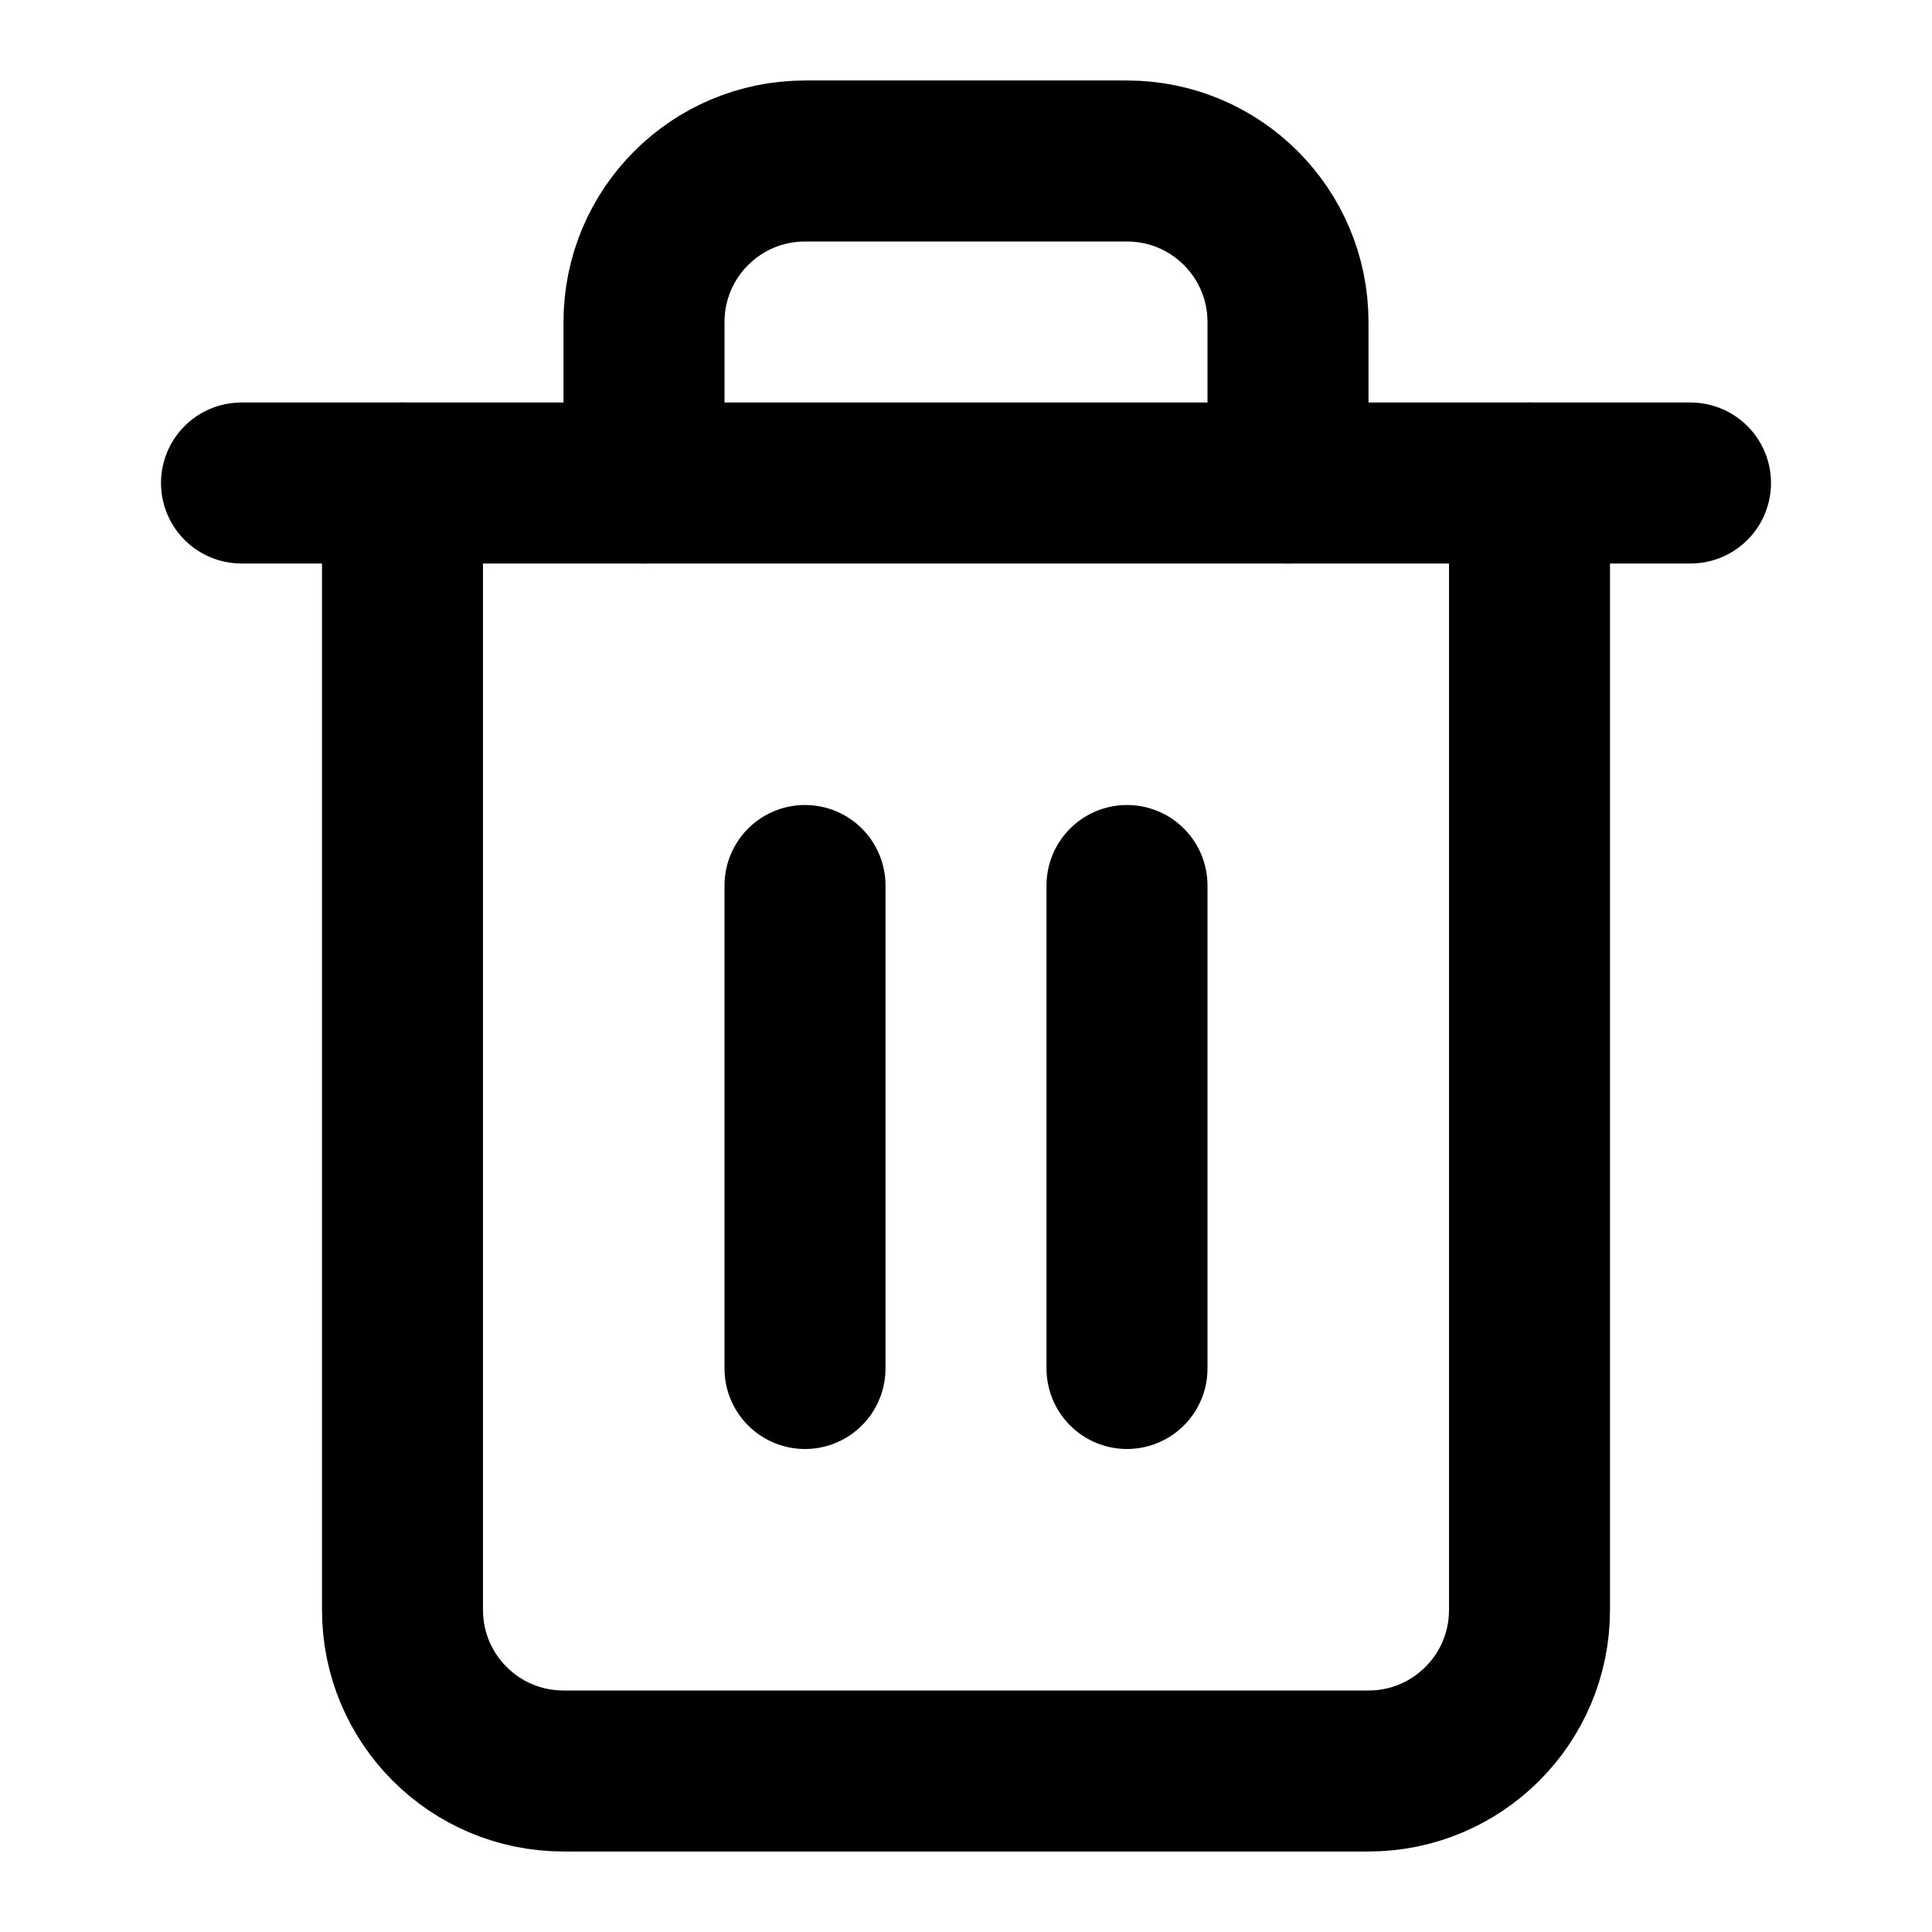
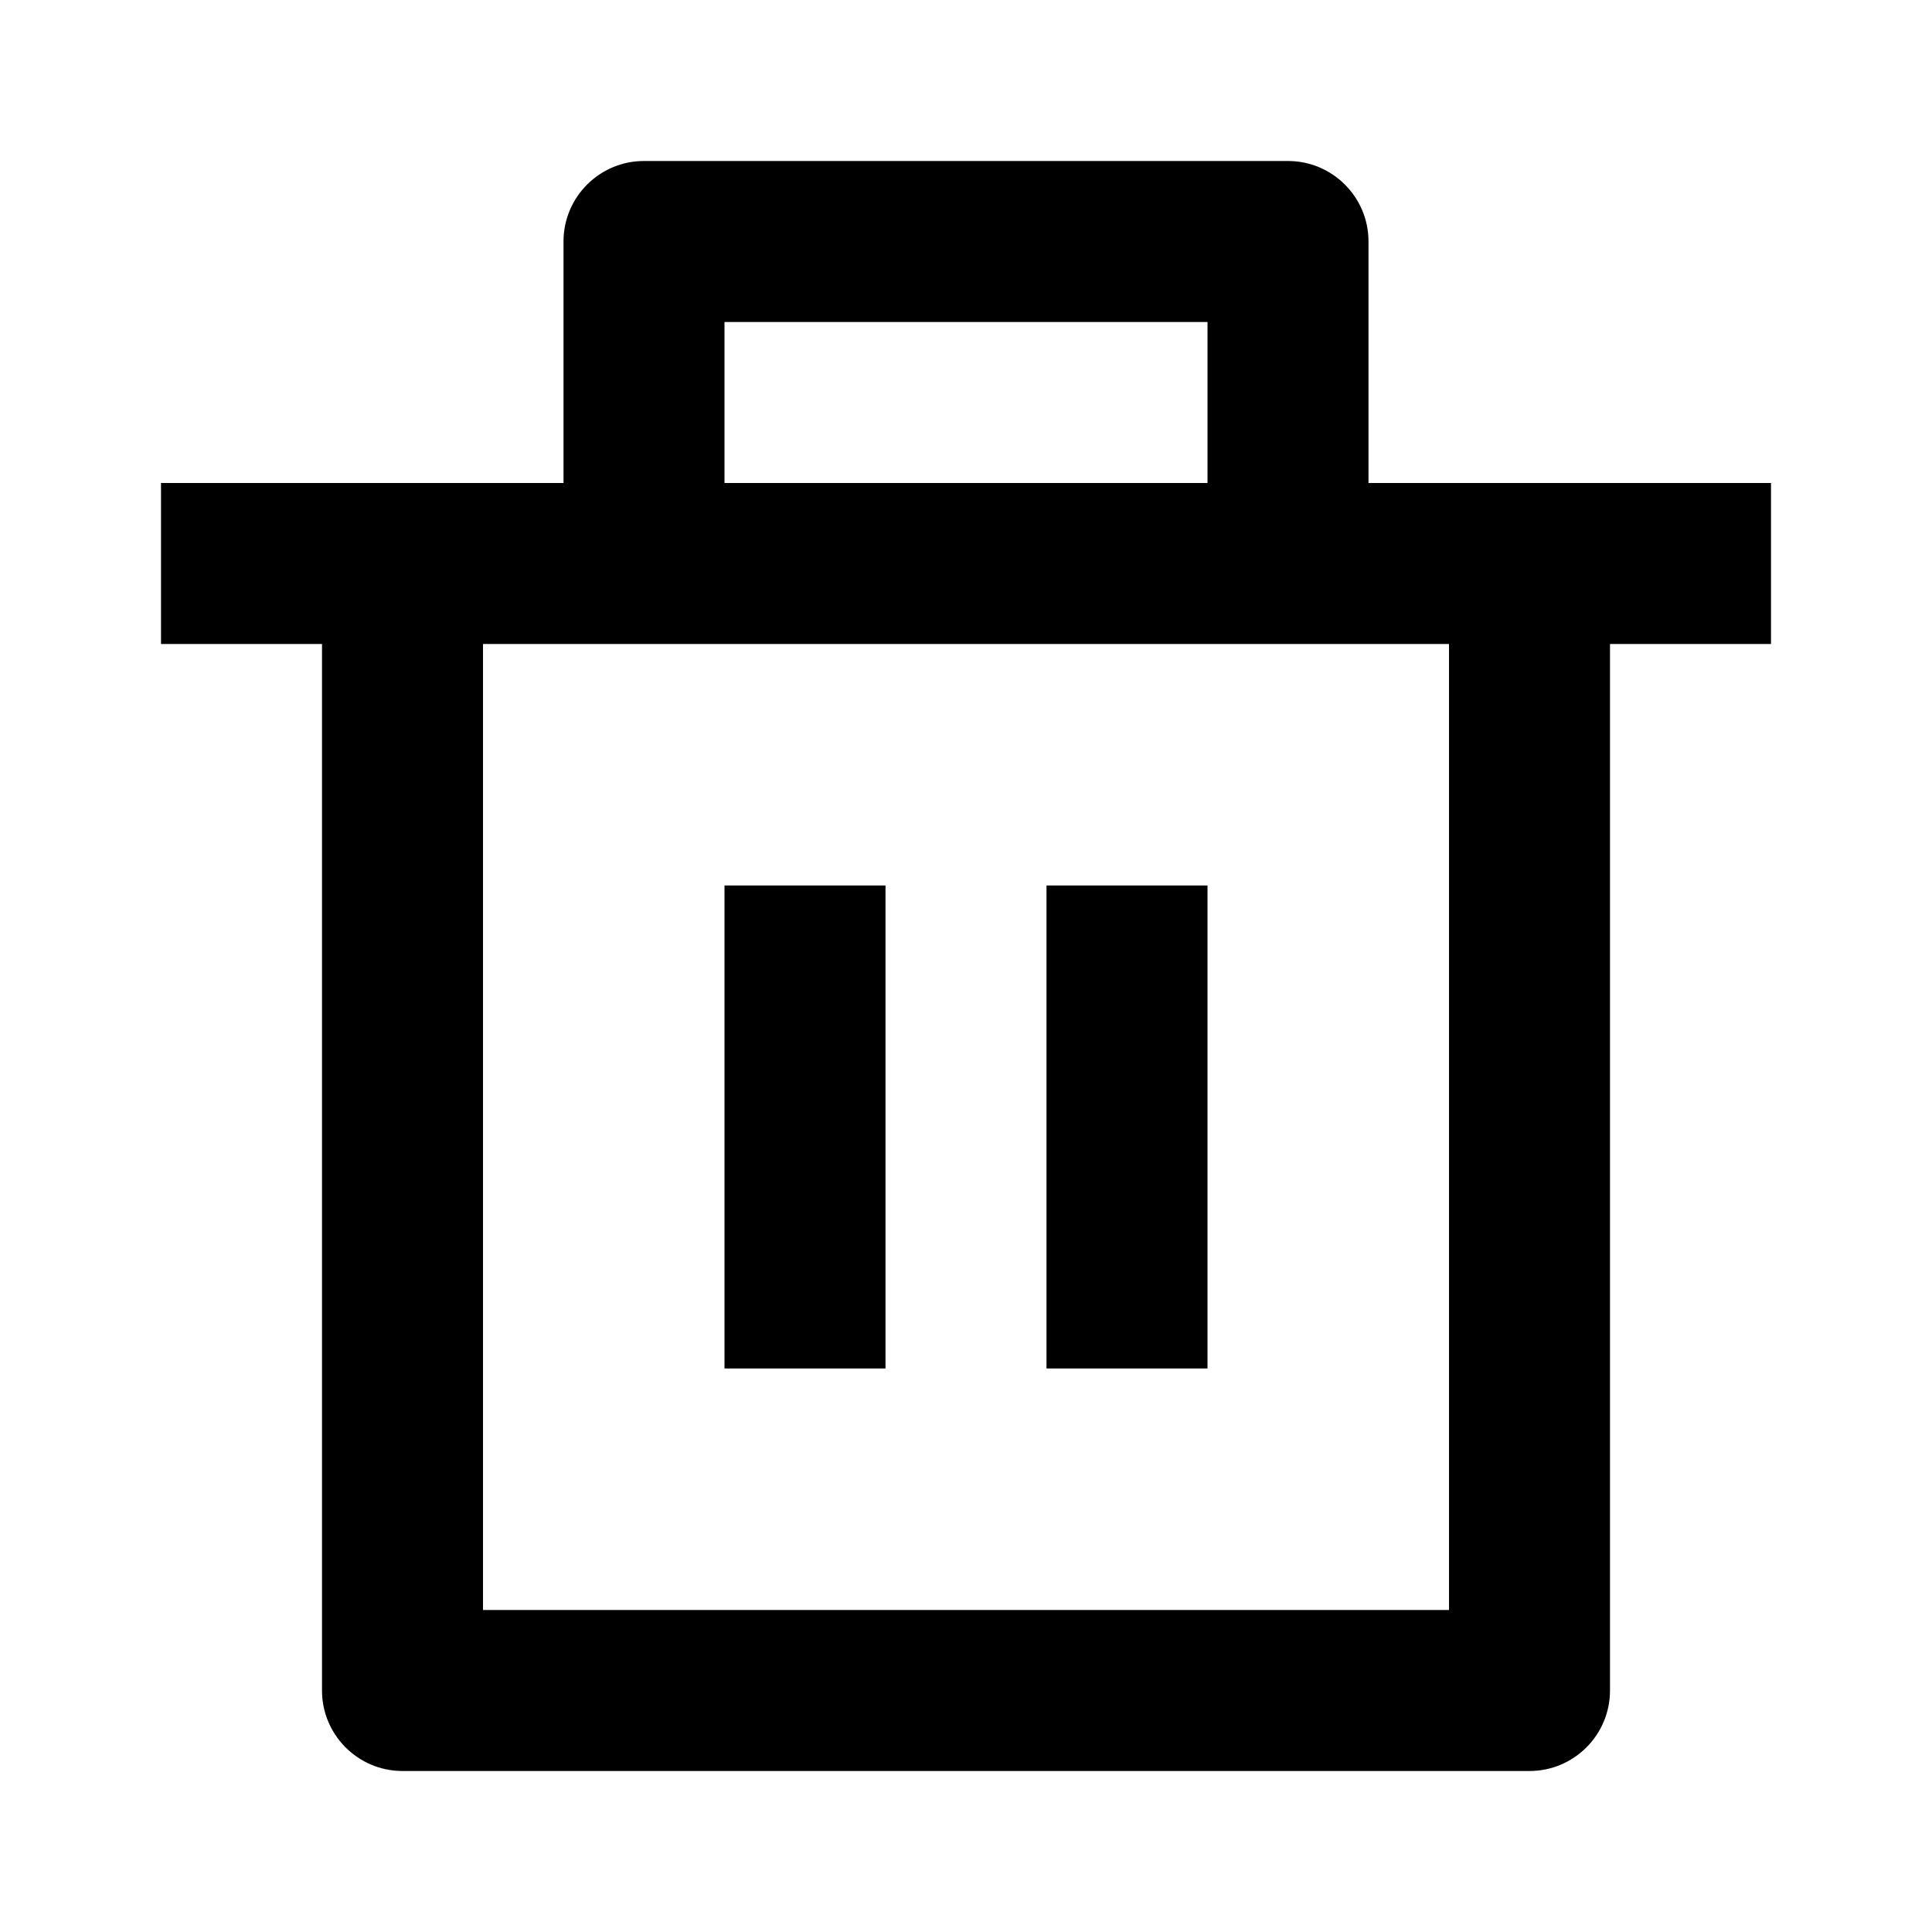
- <svg xmlns="http://www.w3.org/2000/svg" class="lucide lucide-trash-2" width="24" height="24" viewBox="0 0 24 24" fill="none" stroke="currentColor" stroke-width="2" stroke-linecap="round" stroke-linejoin="round">
-   <path d="M10 11v6" />
-   <path d="M14 11v6" />
-   <path d="M19 6v14a2 2 0 0 1-2 2H7a2 2 0 0 1-2-2V6" />
-   <path d="M3 6h18" />
-   <path d="M8 6V4a2 2 0 0 1 2-2h4a2 2 0 0 1 2 2v2" />
+ <svg xmlns="http://www.w3.org/2000/svg" width="24" height="24" viewBox="0 0 24 24" fill="currentColor">
+   <path d="M17 6H22V8H20V21C20 21.552 19.552 22 19 22H5C4.448 22 4 21.552 4 21V8H2V6H7V3C7 2.448 7.448 2 8 2H16C16.552 2 17 2.448 17 3V6ZM18 8H6V20H18V8ZM9 11H11V17H9V11ZM13 11H15V17H13V11ZM9 4V6H15V4H9Z" />
</svg>
